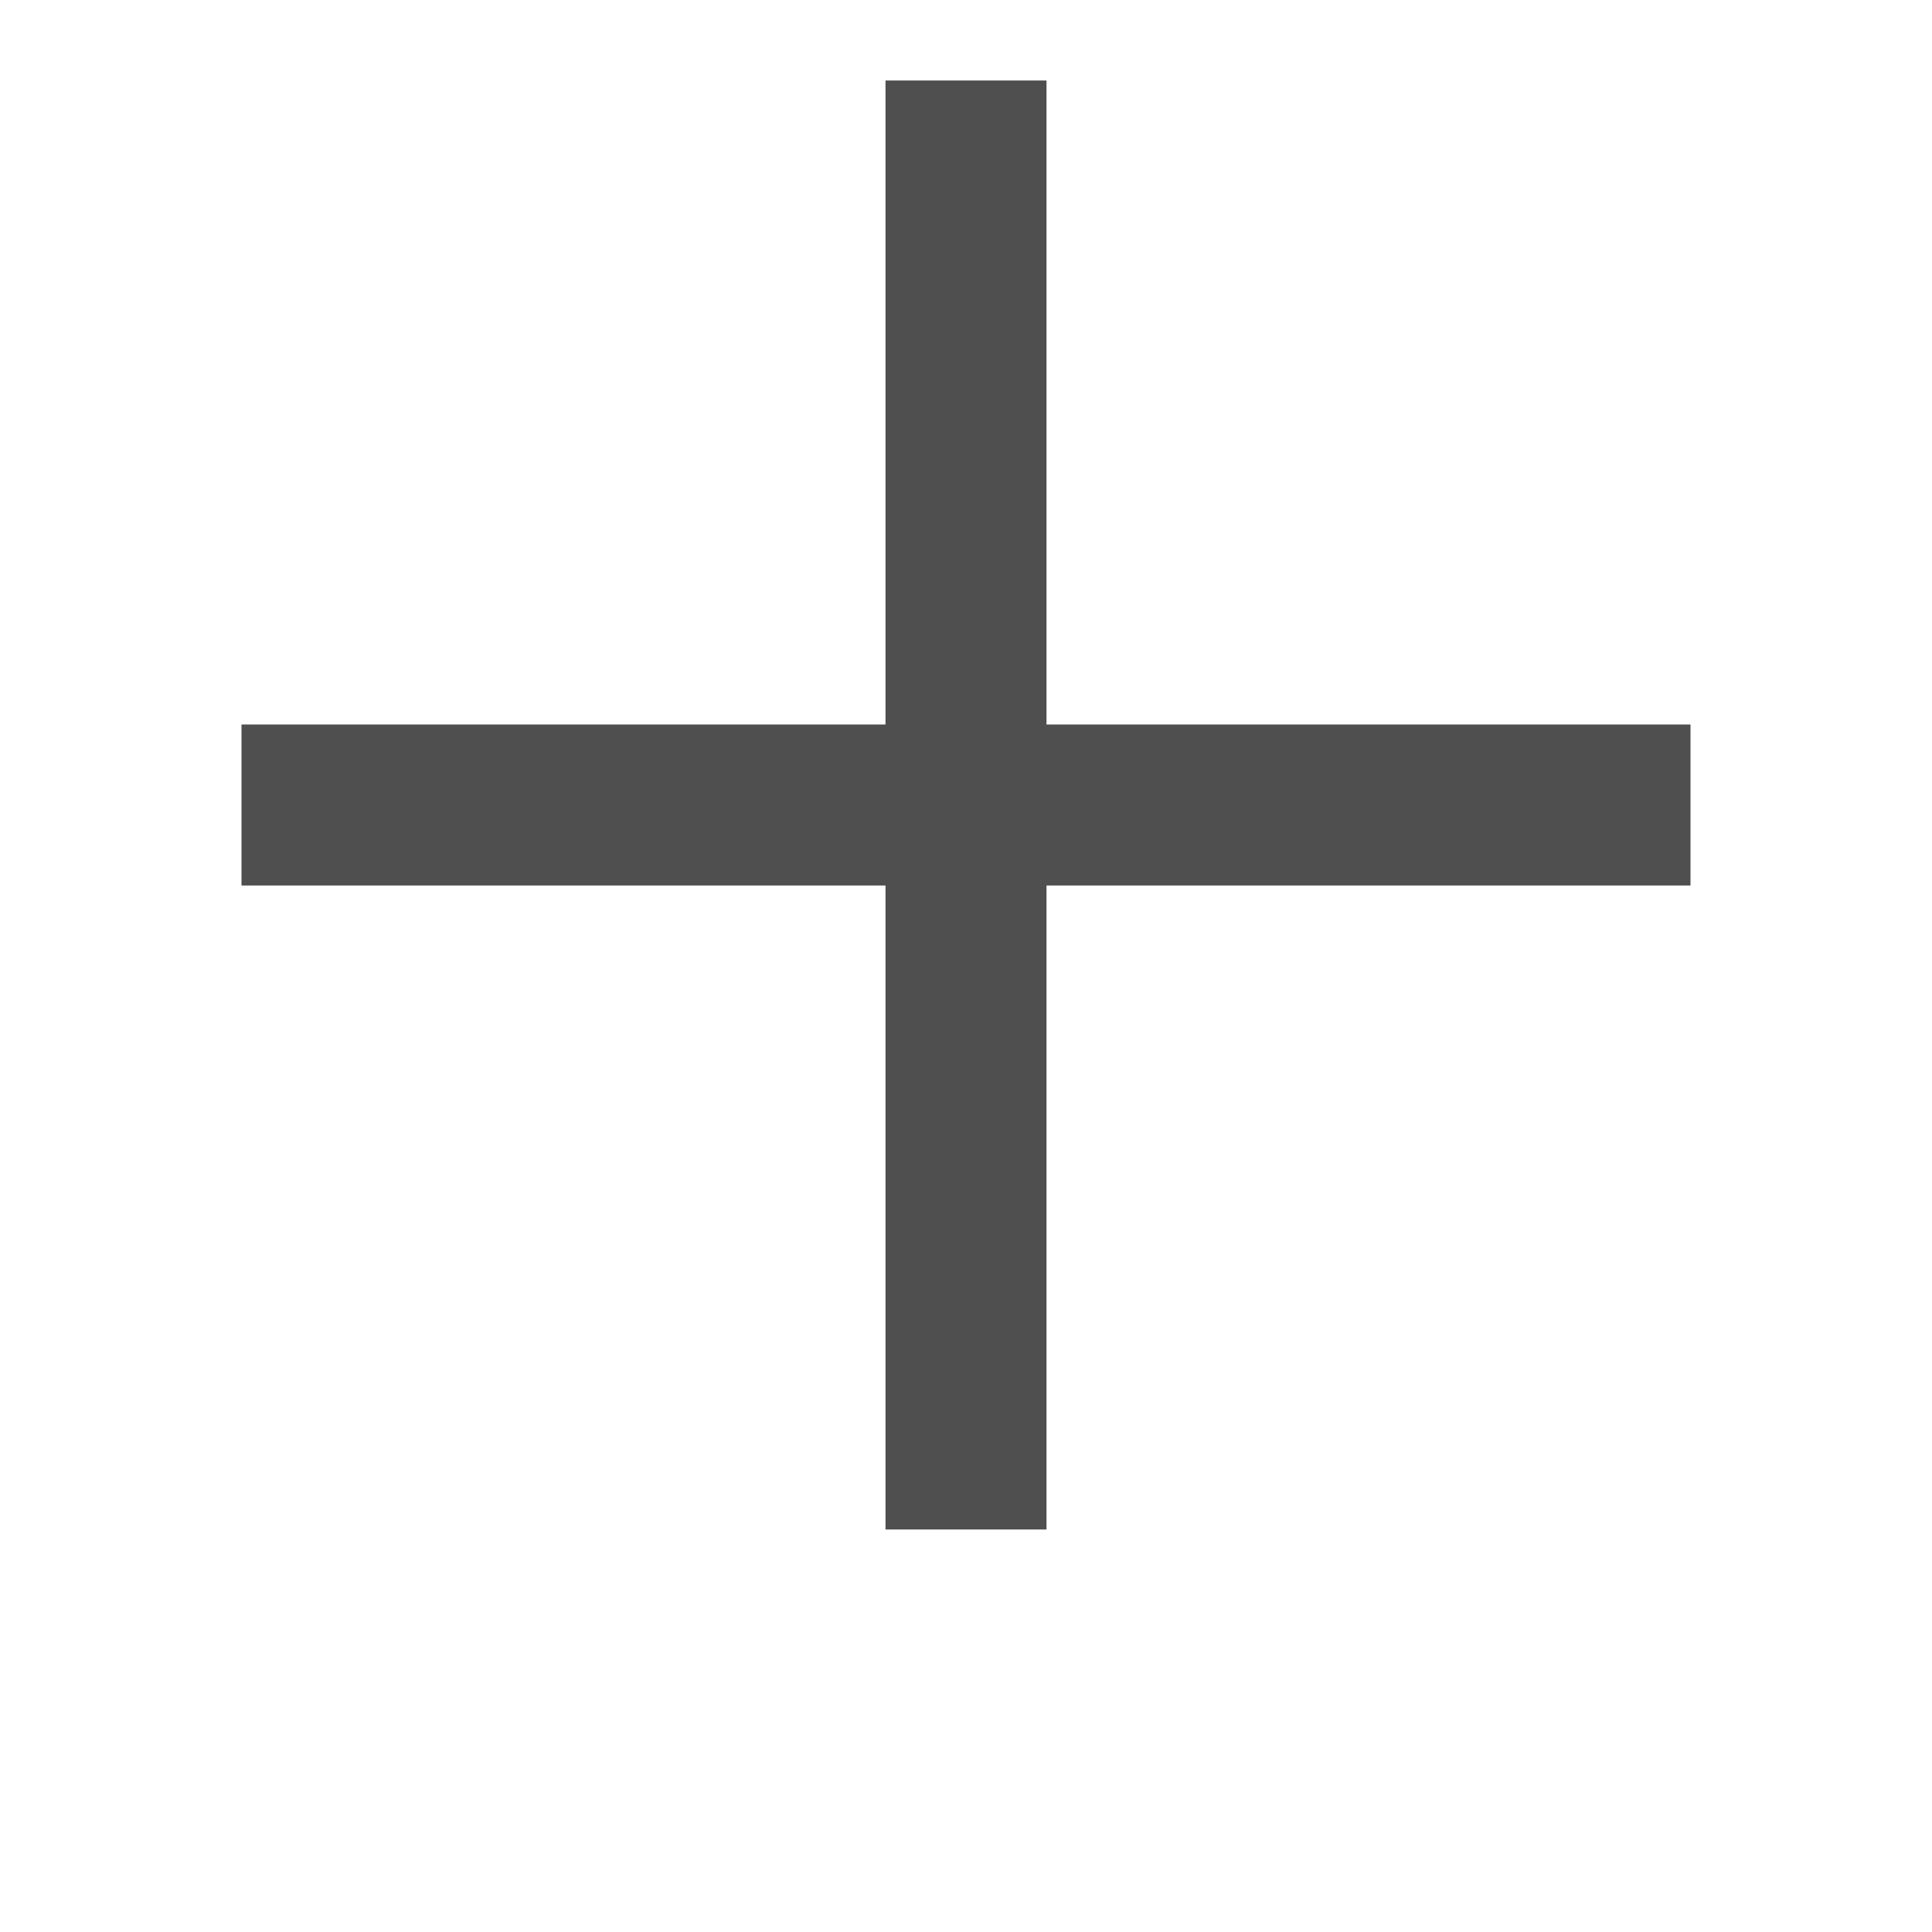
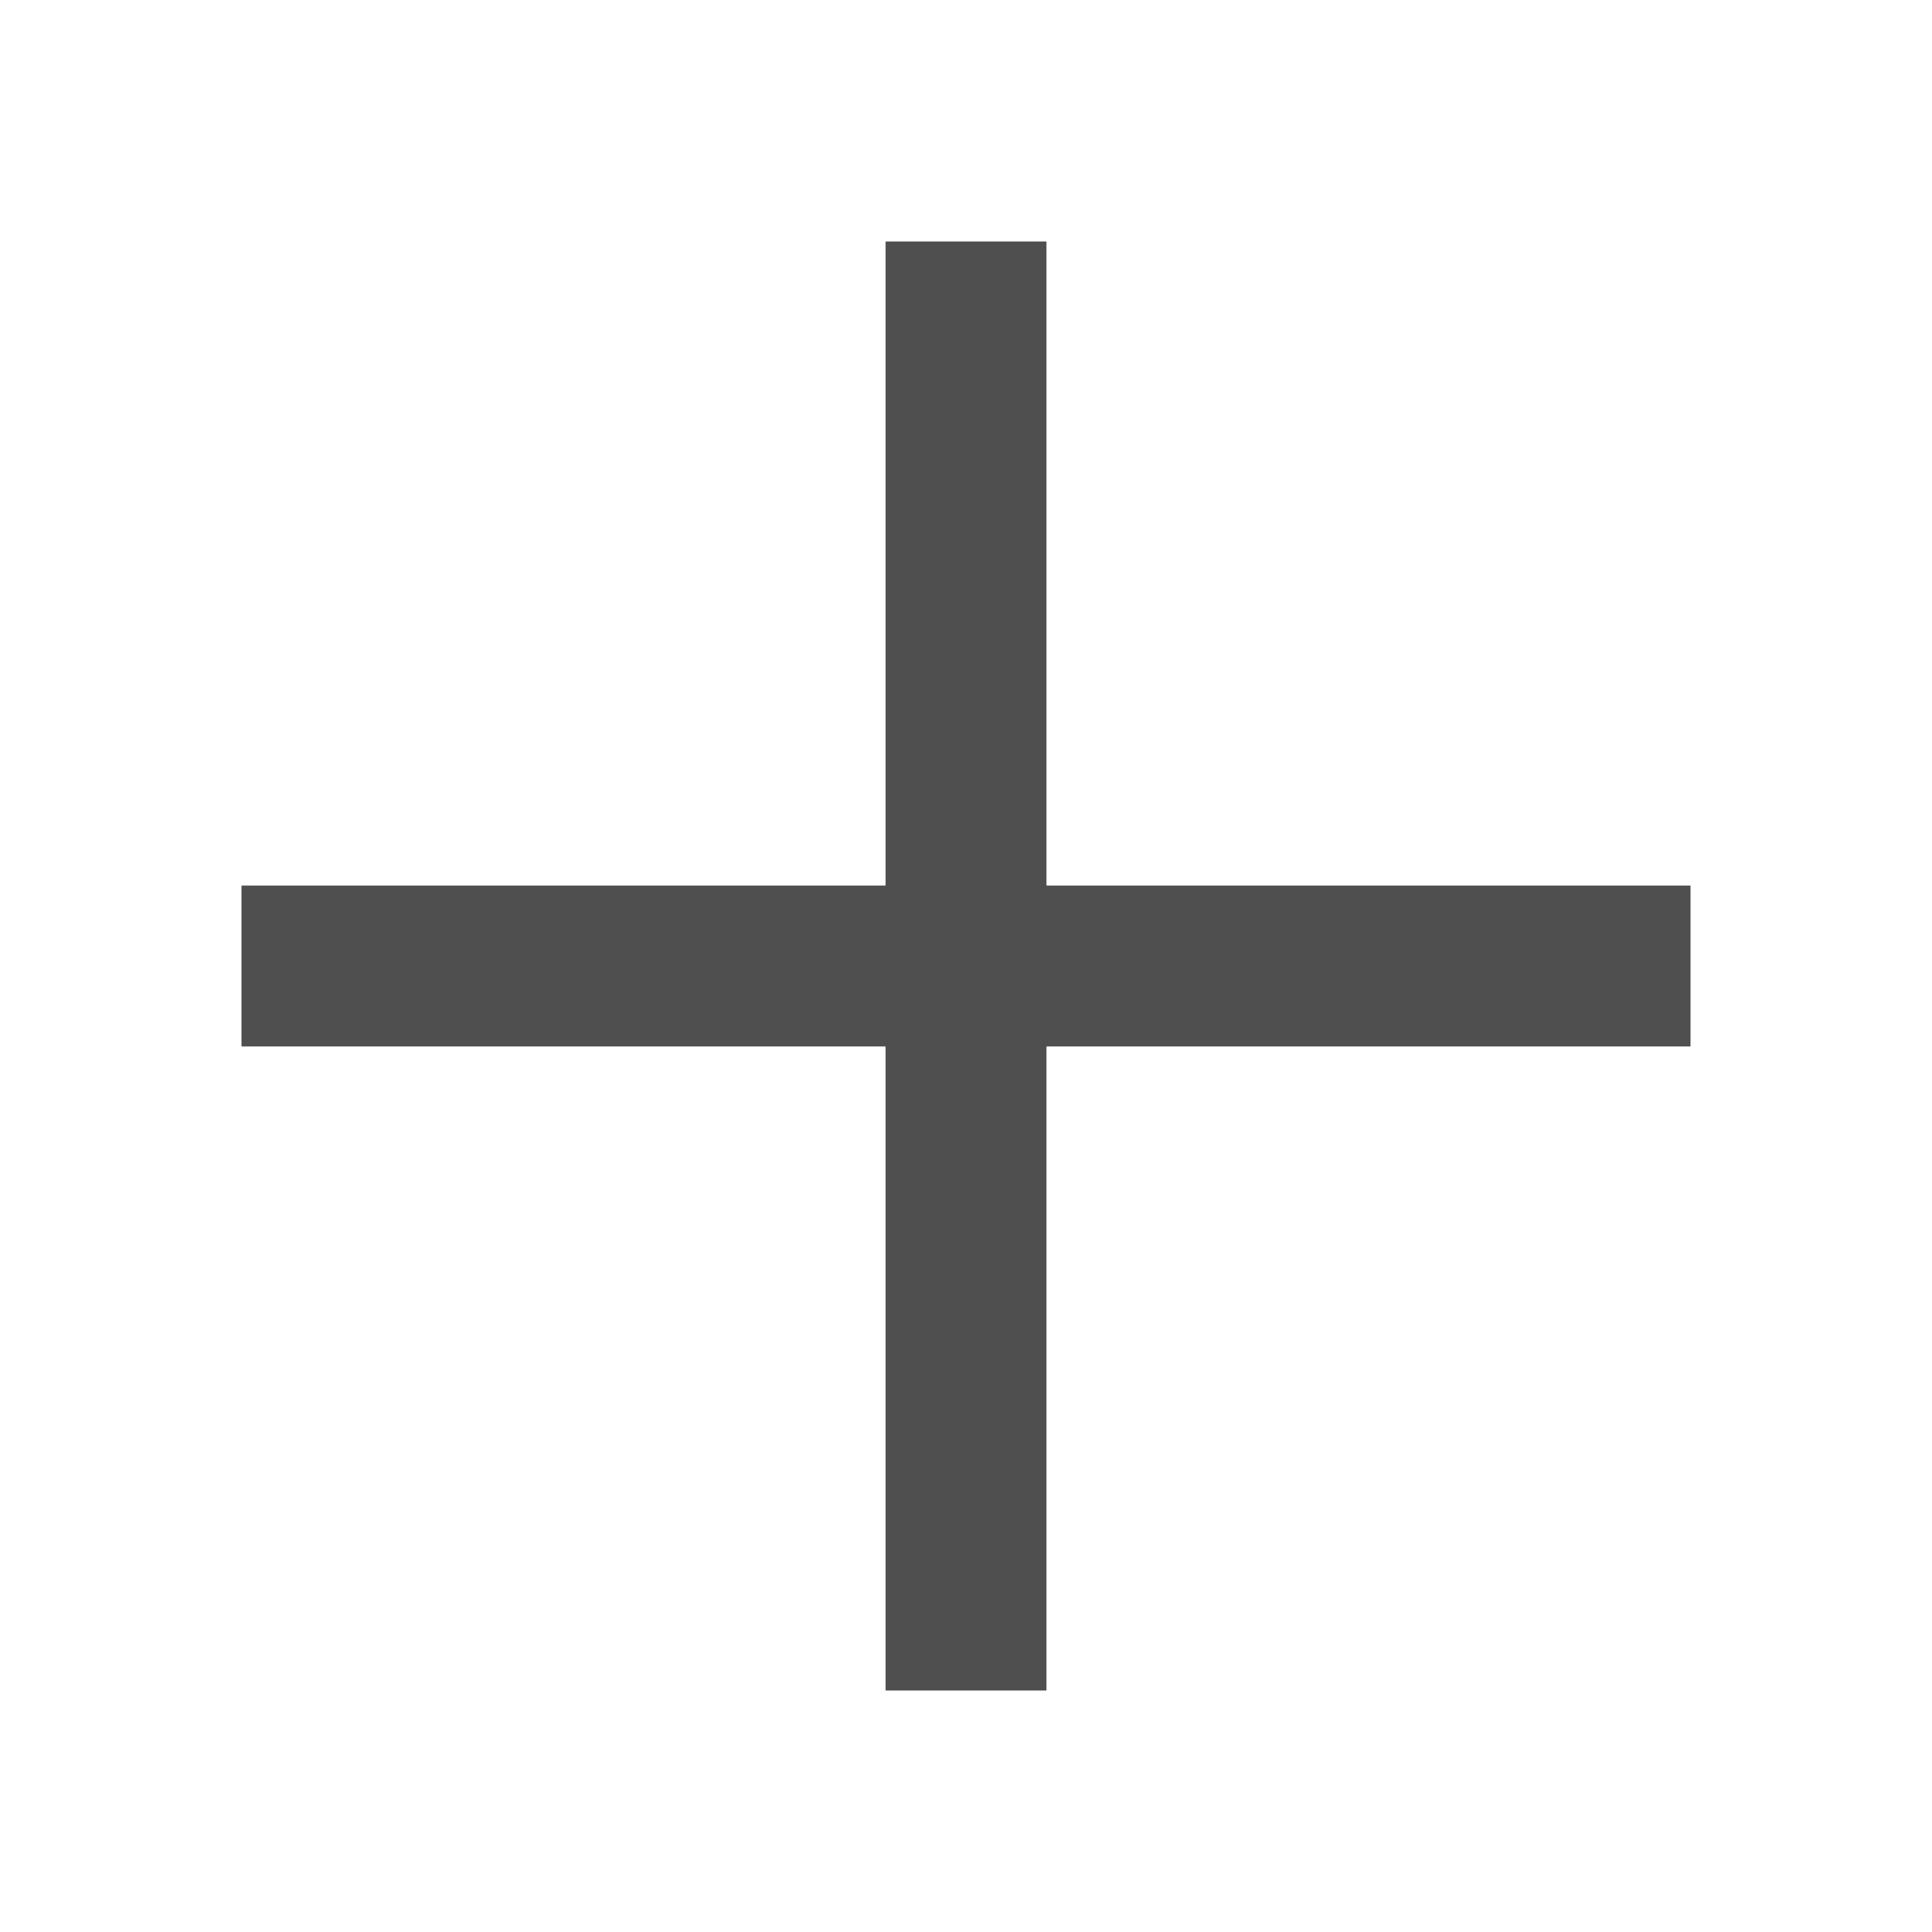
<svg xmlns="http://www.w3.org/2000/svg" width="24" height="24" viewBox="0 0 24 24" fill="none">
-   <path fill-rule="evenodd" clip-rule="evenodd" d="M11 11V19H13V11H21V9H13V1H11V9H3V11H11Z" fill="#4F4F4F" />
+   <path fill-rule="evenodd" clip-rule="evenodd" d="M11 13V21H13V13H21V11H13V3H11V11H3V13H11Z" fill="#4F4F4F" />
</svg>
